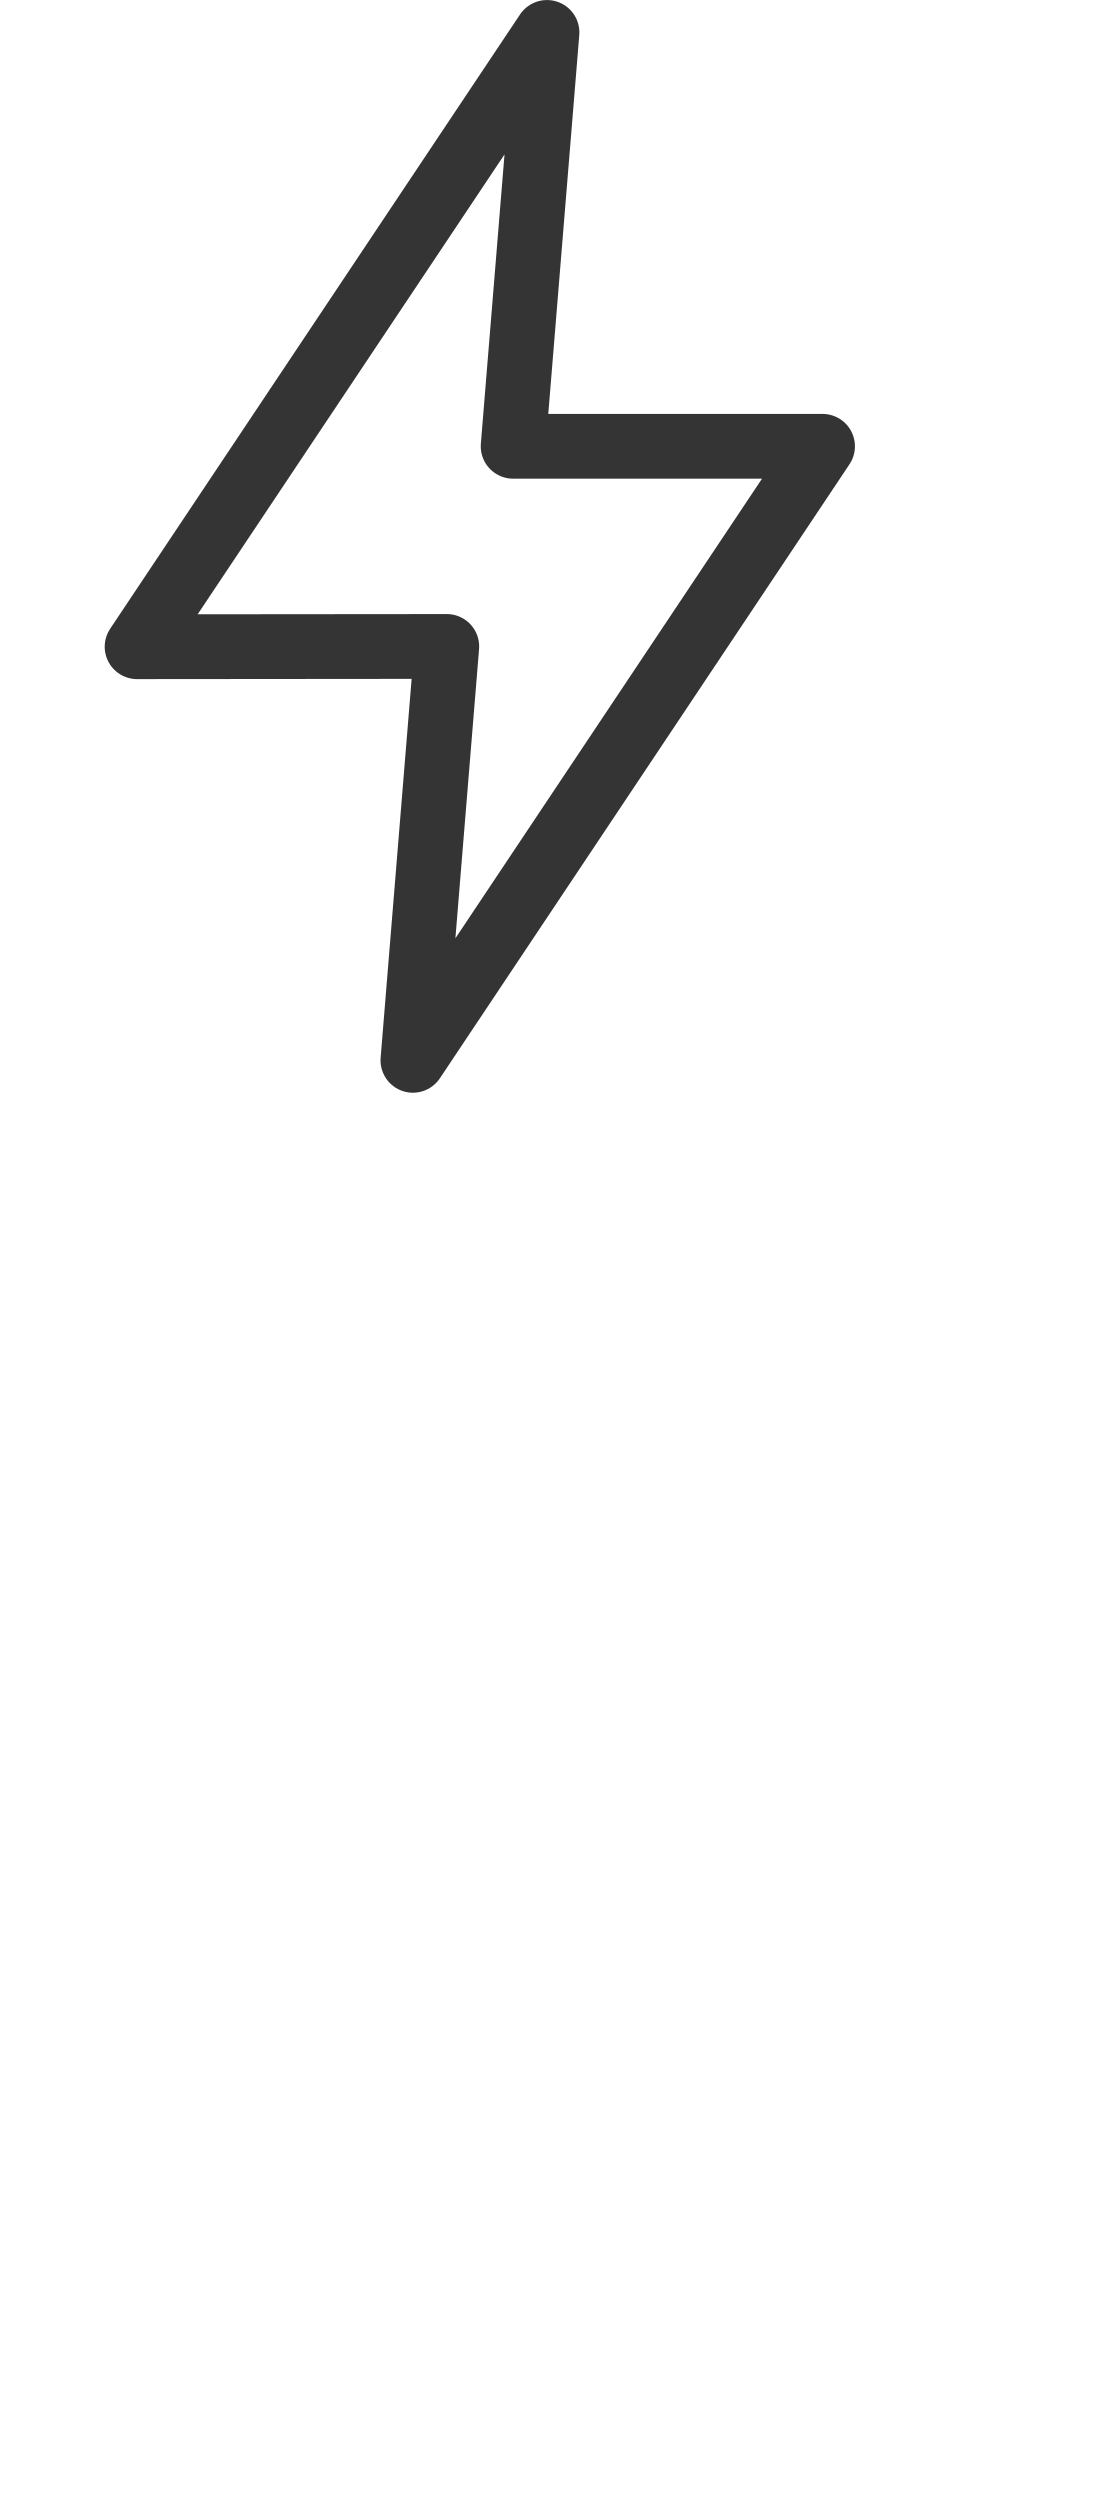
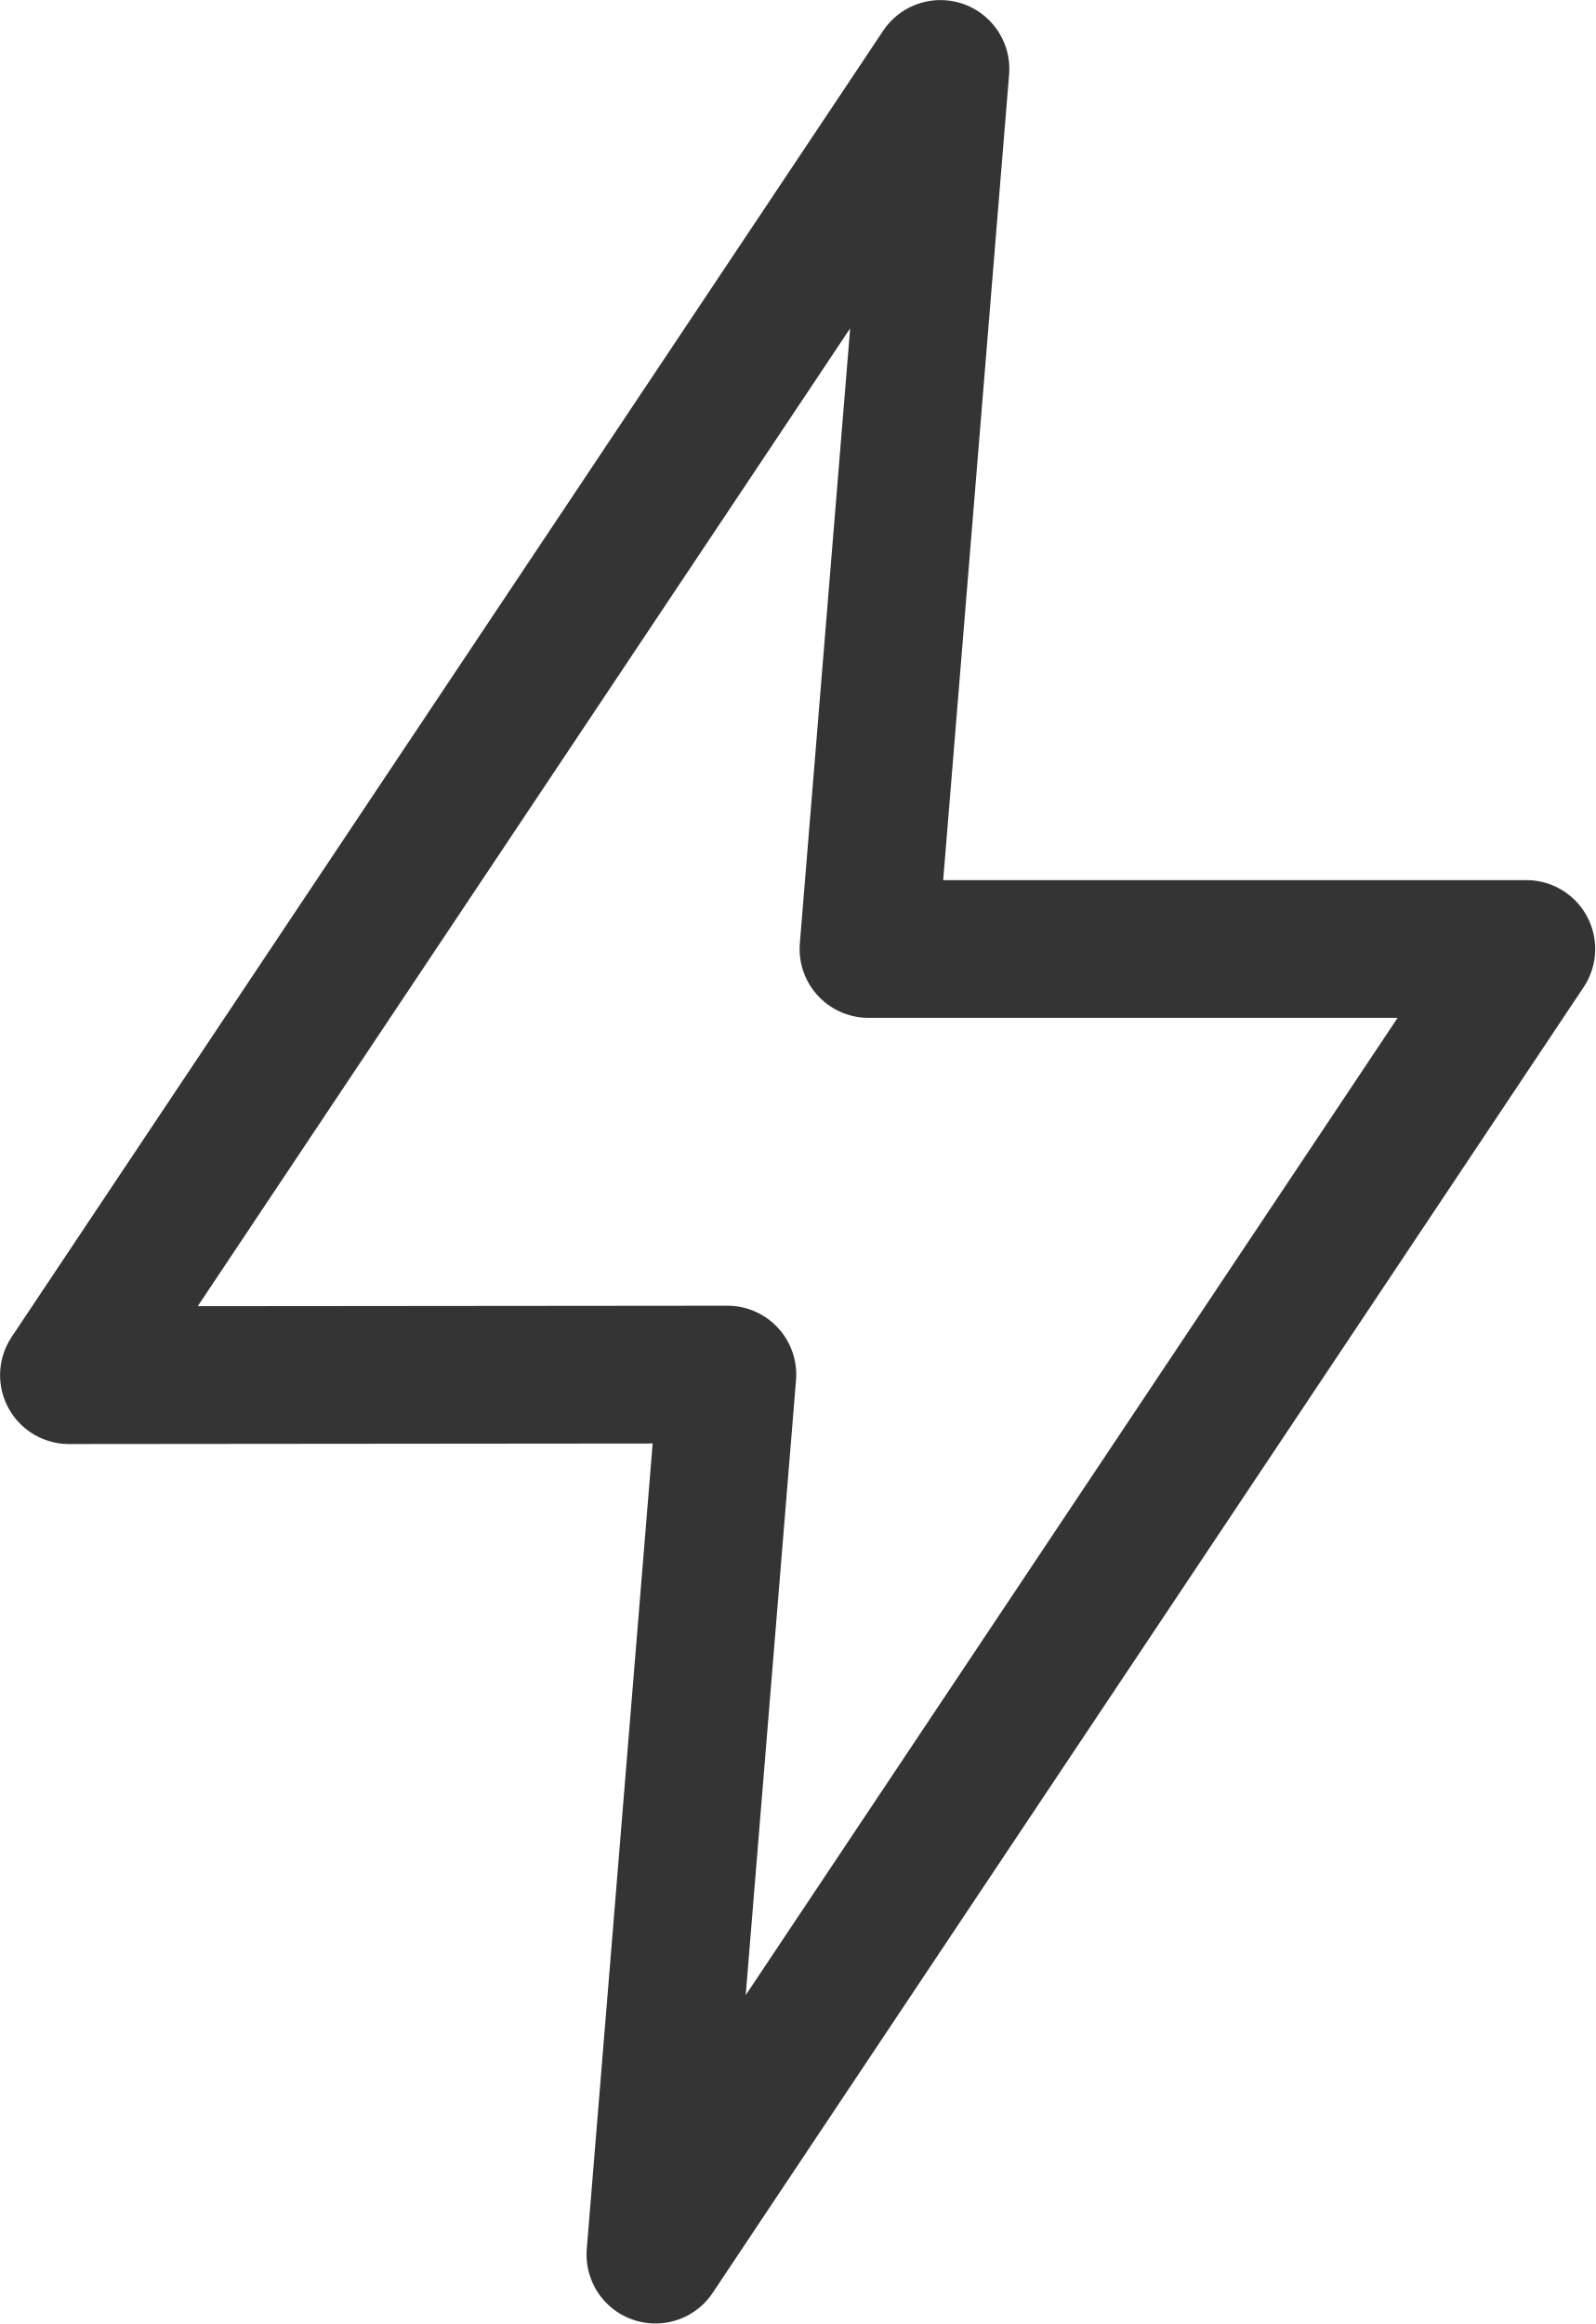
- <svg xmlns="http://www.w3.org/2000/svg" width="16" height="36.472" viewBox="0 0 16 36.472">
+ <svg xmlns="http://www.w3.org/2000/svg" width="10.945" height="15.945" viewBox="0 0 10.945 15.945">
  <g data-name="실시간 인기 아이템">
-     <path data-name="패스 6821" d="m370.976 177.066 5.98-8.962-.494 6.038h4.514L375 183.1l.494-6.038z" transform="translate(-368.976 -167.631)" style="fill:none;stroke:#343434;stroke-linecap:round;stroke-linejoin:round;stroke-width:.945px" />
+     <path data-name="패스 6821" d="m370.976 177.066 5.98-8.962-.494 6.038h4.514L375 183.1l.494-6.038z" transform="translate(-370.503 -167.631)" style="fill:none;stroke:#343434;stroke-linecap:round;stroke-linejoin:round;stroke-width:.945px" />
  </g>
</svg>
